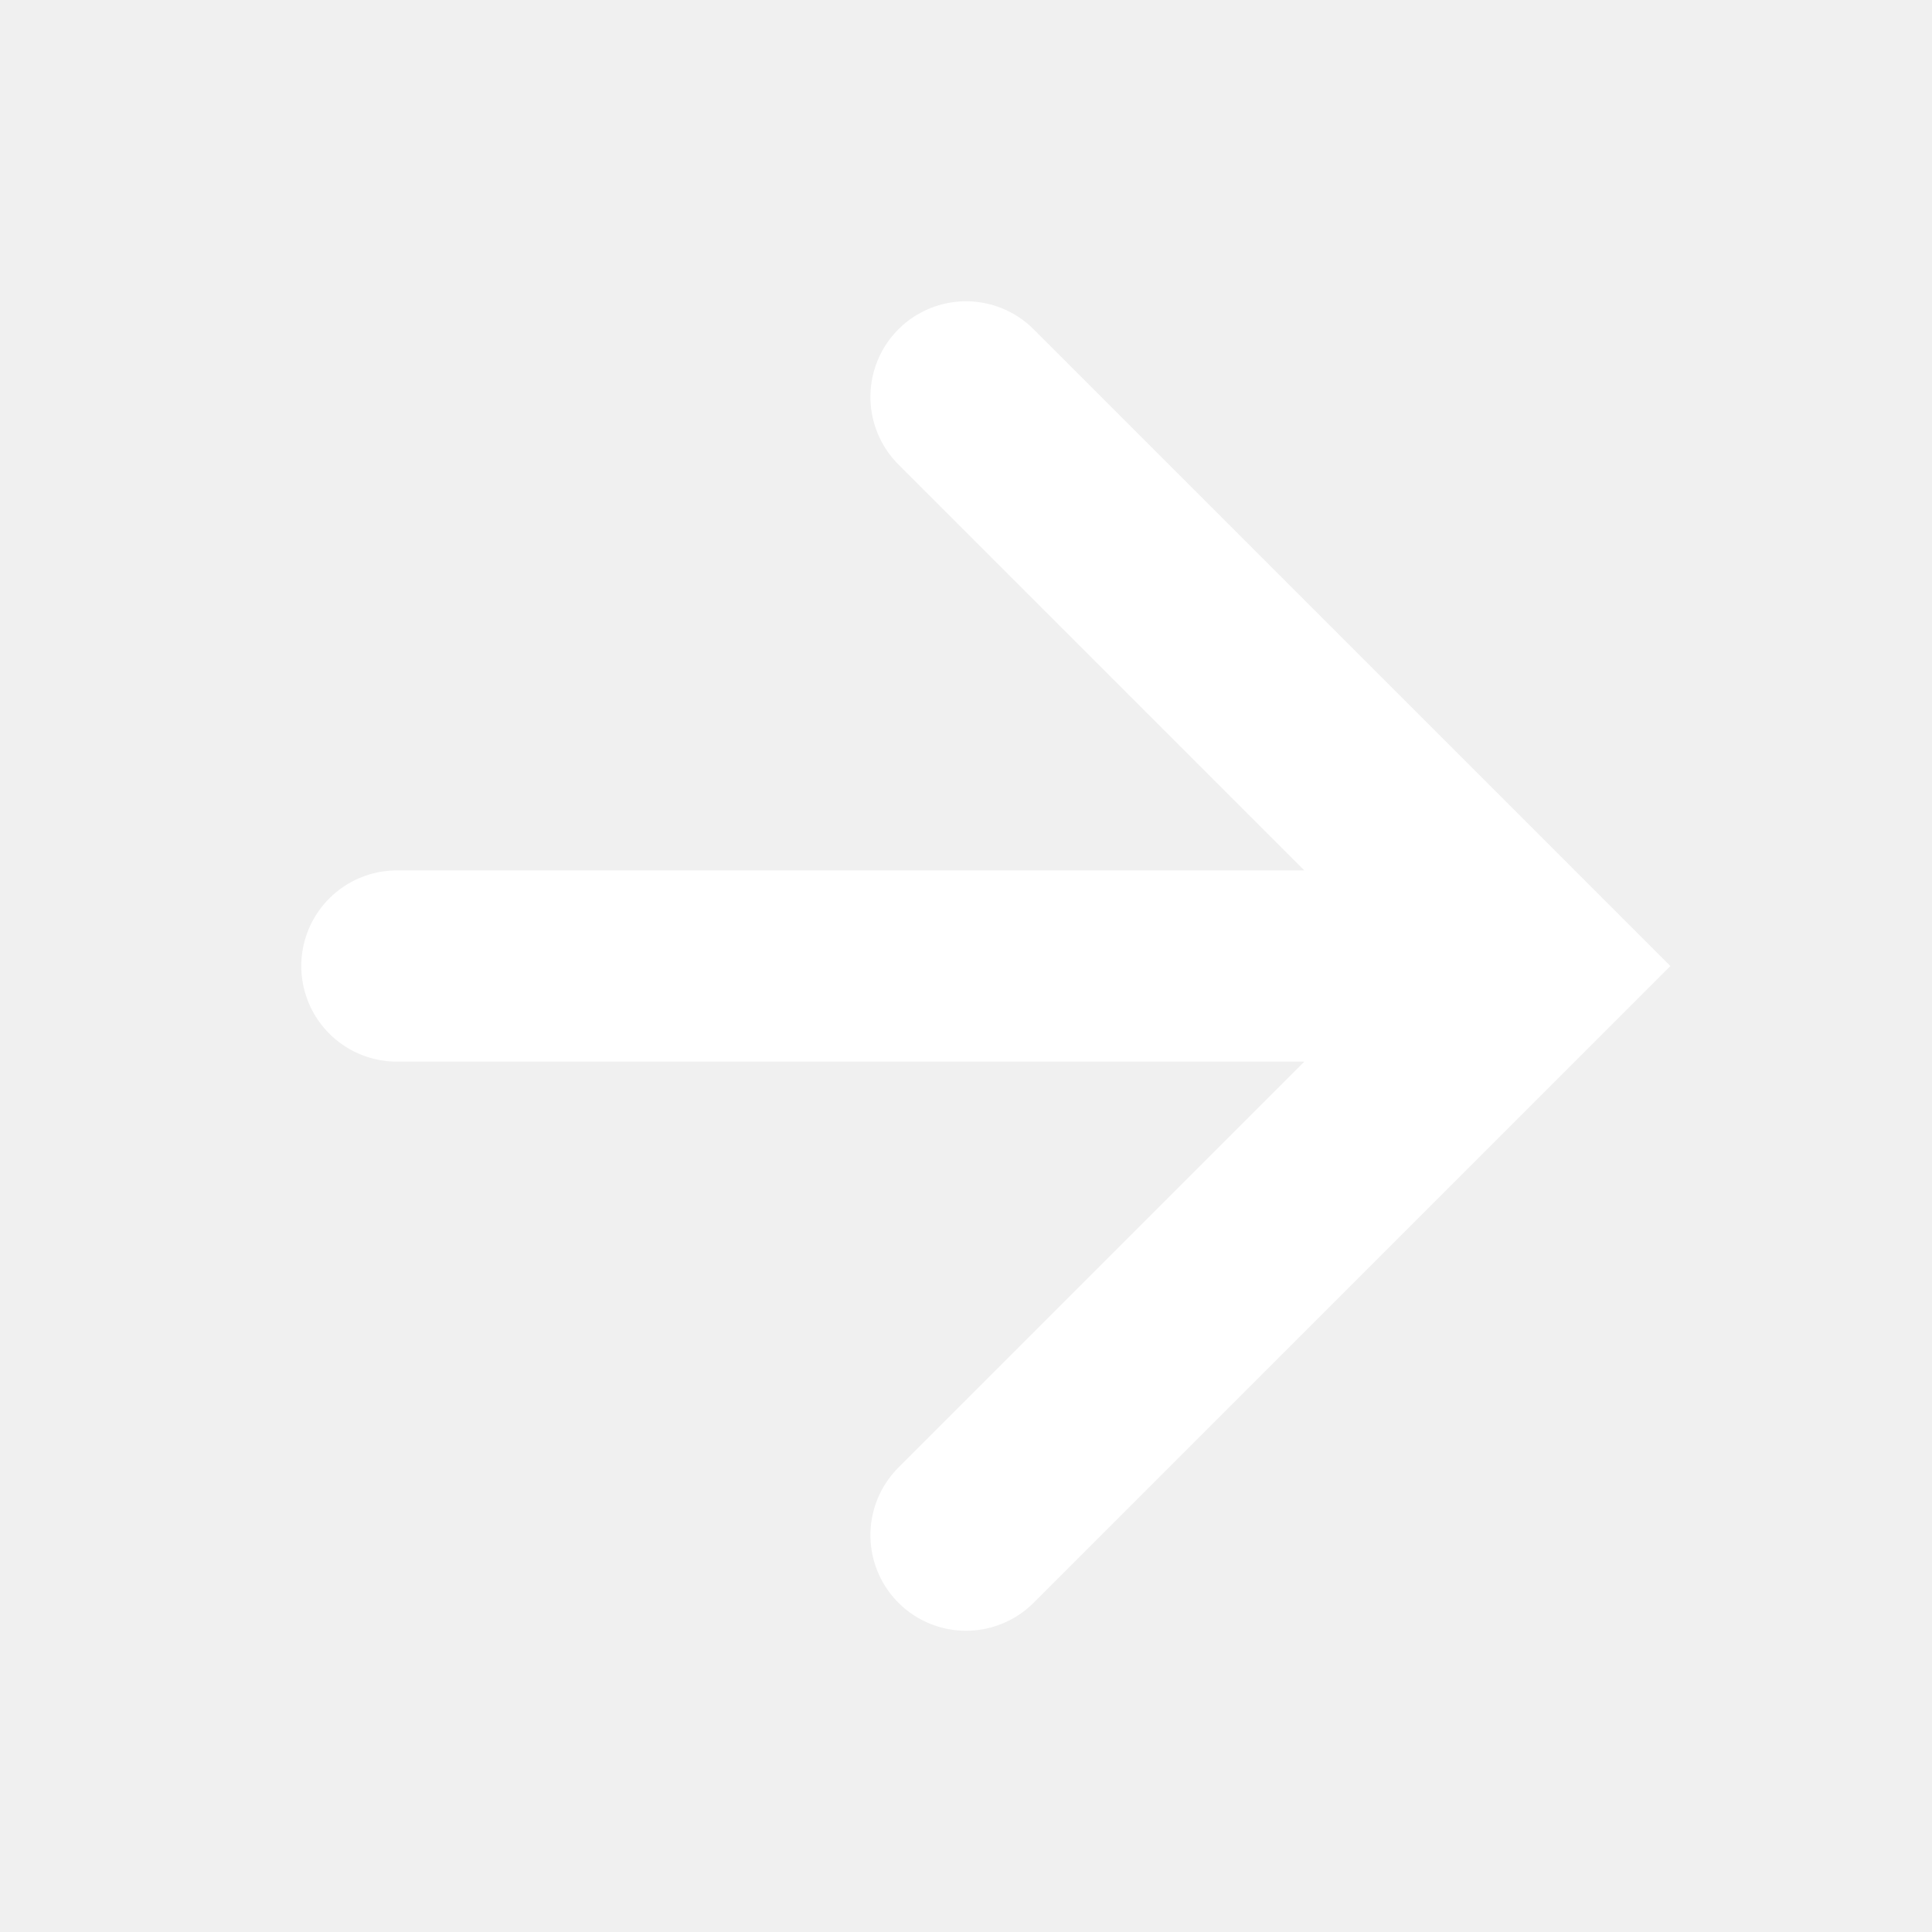
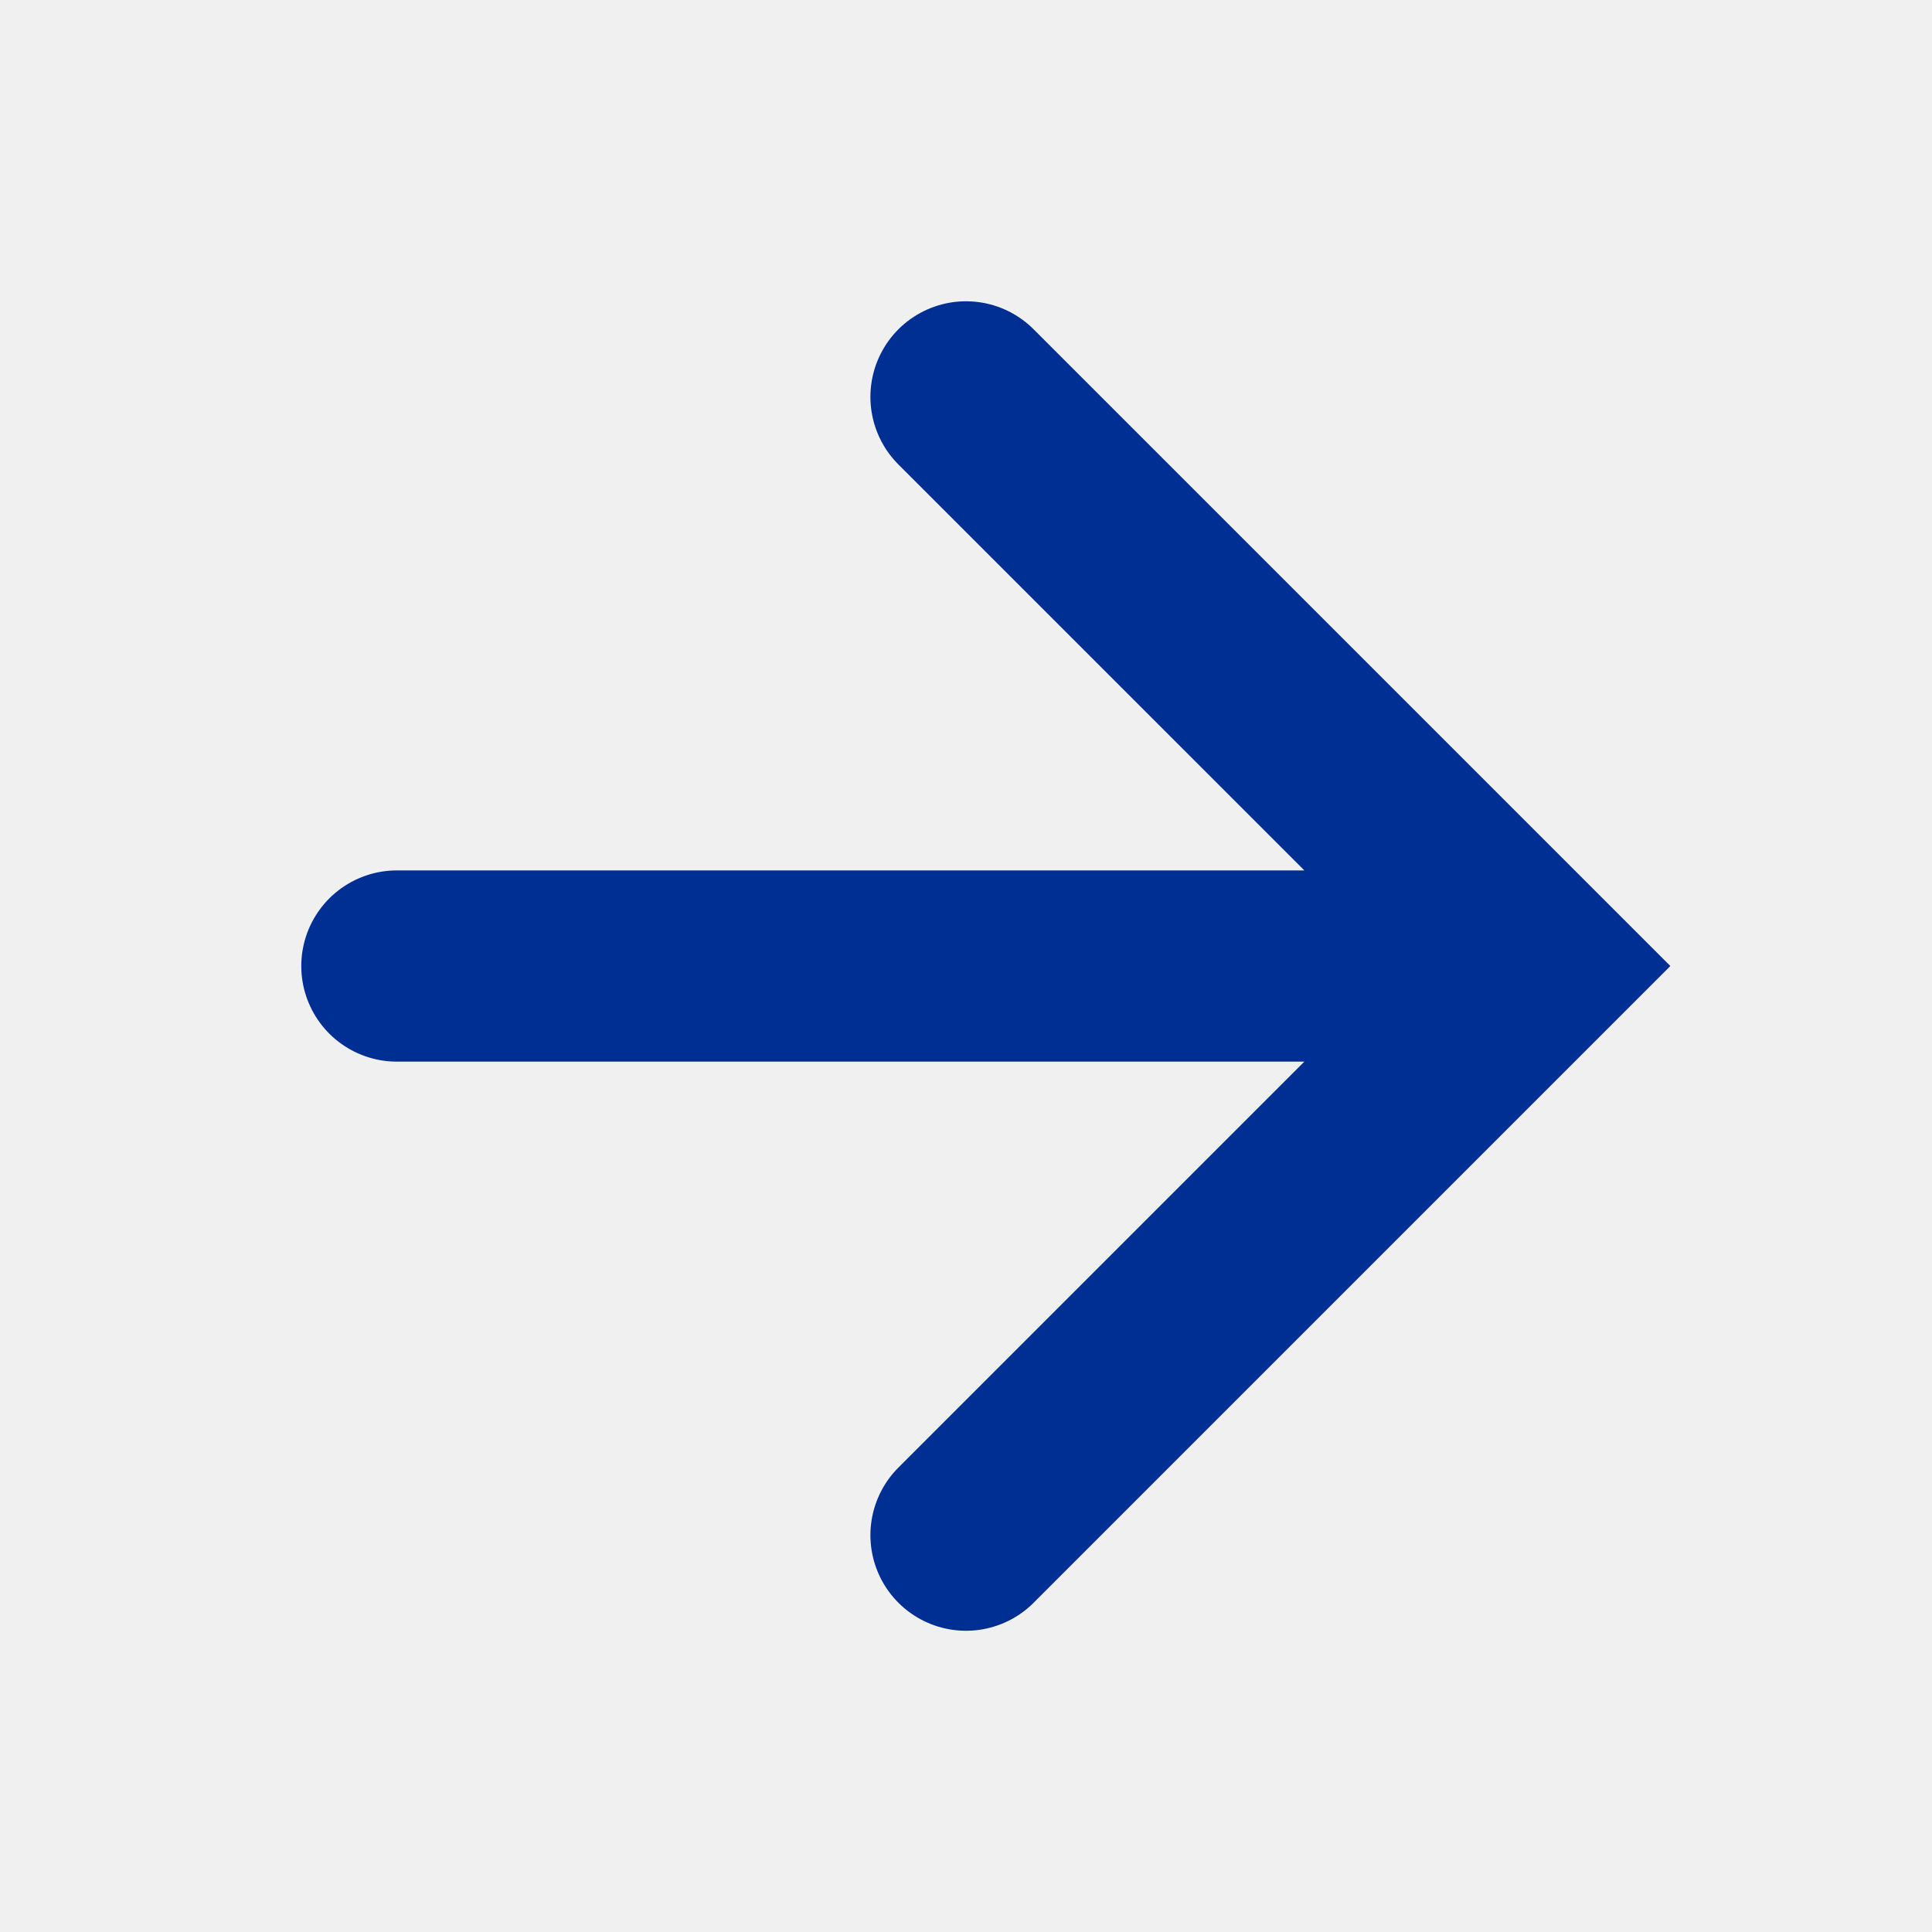
<svg xmlns="http://www.w3.org/2000/svg" preserveAspectRatio="none" overflow="visible" style="display: block;" width="50.519" height="50.519" viewBox="0 0 50.519 50.519" fill="none">
  <g id="arrow-up-right">
-     <path id="Vector" d="M25.26 40.142L40.142 25.26L25.26 10.378M40.142 25.26H10.378" stroke-width="5" stroke-linecap="round" stroke="white" />
+     <path id="Vector" d="M25.26 40.142L40.142 25.26L25.26 10.378M40.142 25.26H10.378" stroke-width="5" stroke-linecap="round" stroke="#002F94" />
  </g>
</svg>
